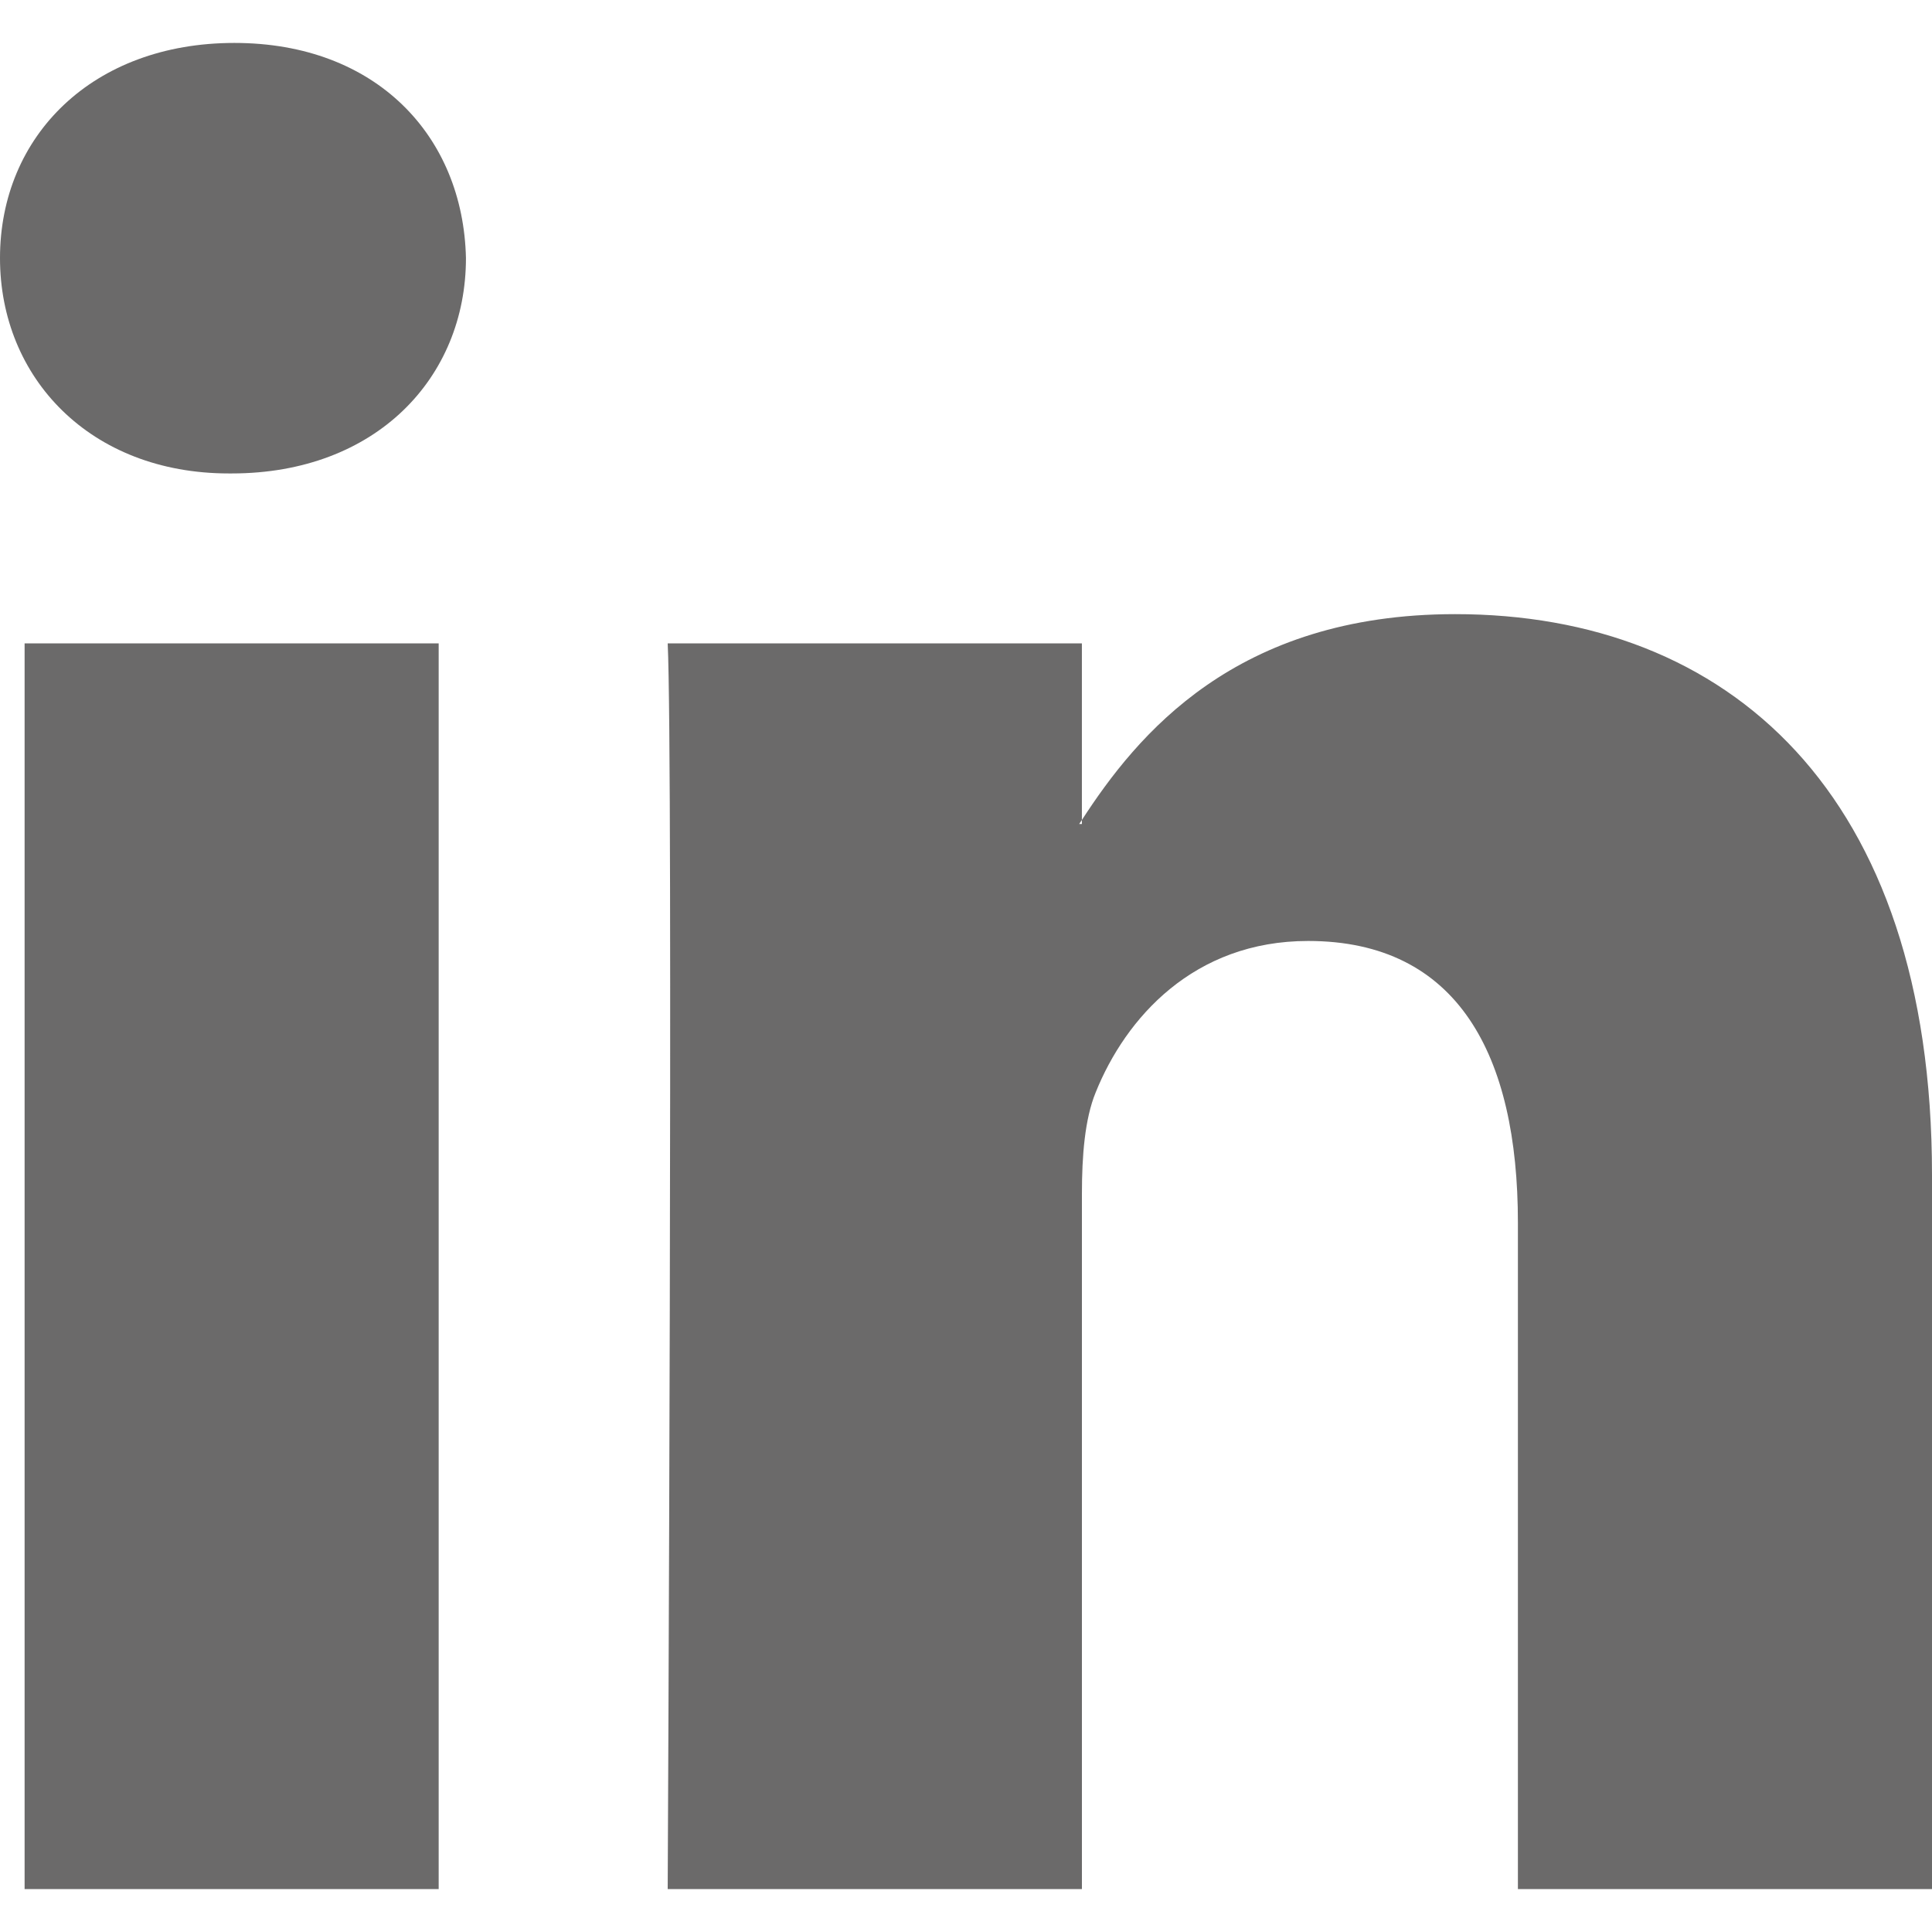
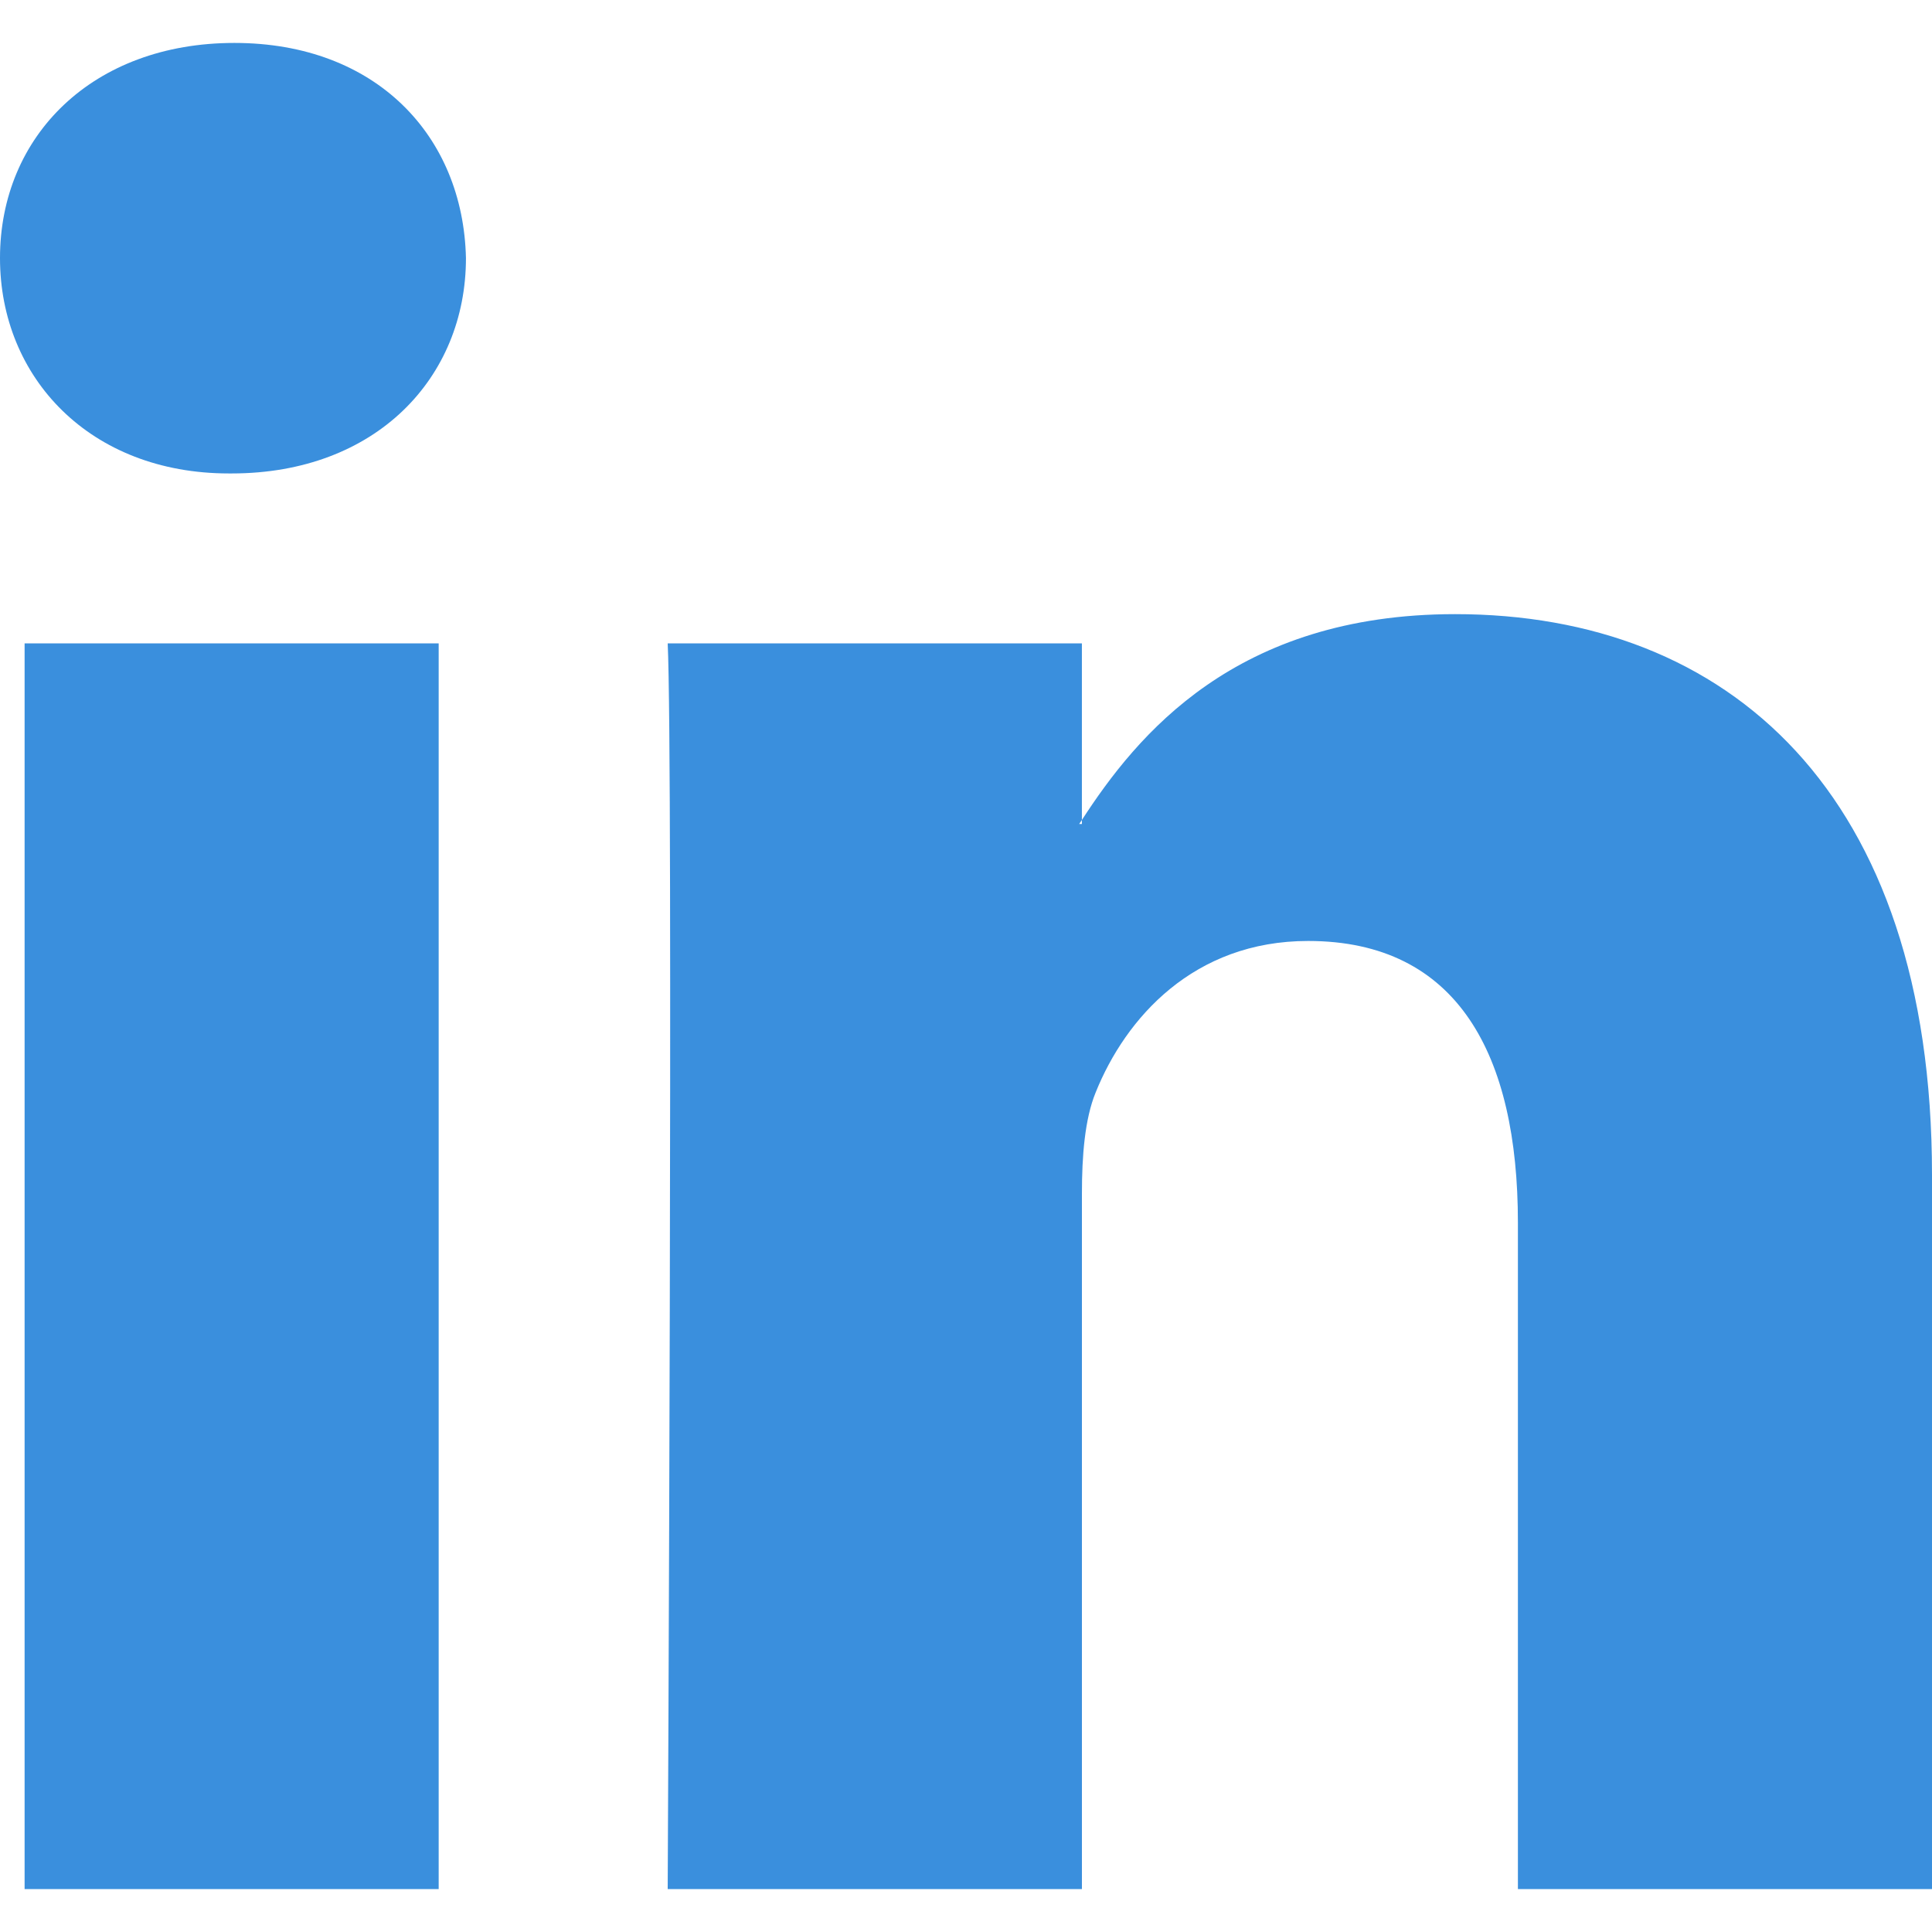
<svg xmlns="http://www.w3.org/2000/svg" version="1.1" id="Capa_1" x="0px" y="0px" width="430.117px" height="430.117px" viewBox="0 0 430.117 430.117" style="enable-background:new 0 0 430.117 430.117;" xml:space="preserve">
  <g>
-     <path fill="#6B6A6A" id="LinkedIn" d="M430.117,261.543V420.56h-92.188V272.193c0-37.271-13.334-62.707-46.703-62.707   c-25.473,0-40.632,17.142-47.301,33.724c-2.432,5.928-3.058,14.179-3.058,22.477V420.56h-92.219c0,0,1.242-251.285,0-277.32h92.21   v39.309c-0.187,0.294-0.43,0.611-0.606,0.896h0.606v-0.896c12.251-18.869,34.13-45.824,83.102-45.824   C384.633,136.724,430.117,176.361,430.117,261.543z M52.183,9.558C20.635,9.558,0,30.251,0,57.463   c0,26.619,20.038,47.94,50.959,47.94h0.616c32.159,0,52.159-21.317,52.159-47.94C103.128,30.251,83.734,9.558,52.183,9.558z    M5.477,420.56h92.184v-277.32H5.477V420.56z" />
+     <path fill="#3A8FDD" id="LinkedIn" d="M430.117,261.543V420.56h-92.188V272.193c0-37.271-13.334-62.707-46.703-62.707   c-25.473,0-40.632,17.142-47.301,33.724c-2.432,5.928-3.058,14.179-3.058,22.477V420.56h-92.219c0,0,1.242-251.285,0-277.32h92.21   v39.309c-0.187,0.294-0.43,0.611-0.606,0.896h0.606v-0.896c12.251-18.869,34.13-45.824,83.102-45.824   C384.633,136.724,430.117,176.361,430.117,261.543z M52.183,9.558C20.635,9.558,0,30.251,0,57.463   c0,26.619,20.038,47.94,50.959,47.94h0.616c32.159,0,52.159-21.317,52.159-47.94C103.128,30.251,83.734,9.558,52.183,9.558z    M5.477,420.56h92.184v-277.32H5.477V420.56z" />
  </g>
  <g>
</g>
  <g>
</g>
  <g>
</g>
  <g>
</g>
  <g>
</g>
  <g>
</g>
  <g>
</g>
  <g>
</g>
  <g>
</g>
  <g>
</g>
  <g>
</g>
  <g>
</g>
  <g>
</g>
  <g>
</g>
  <g>
</g>
</svg>
